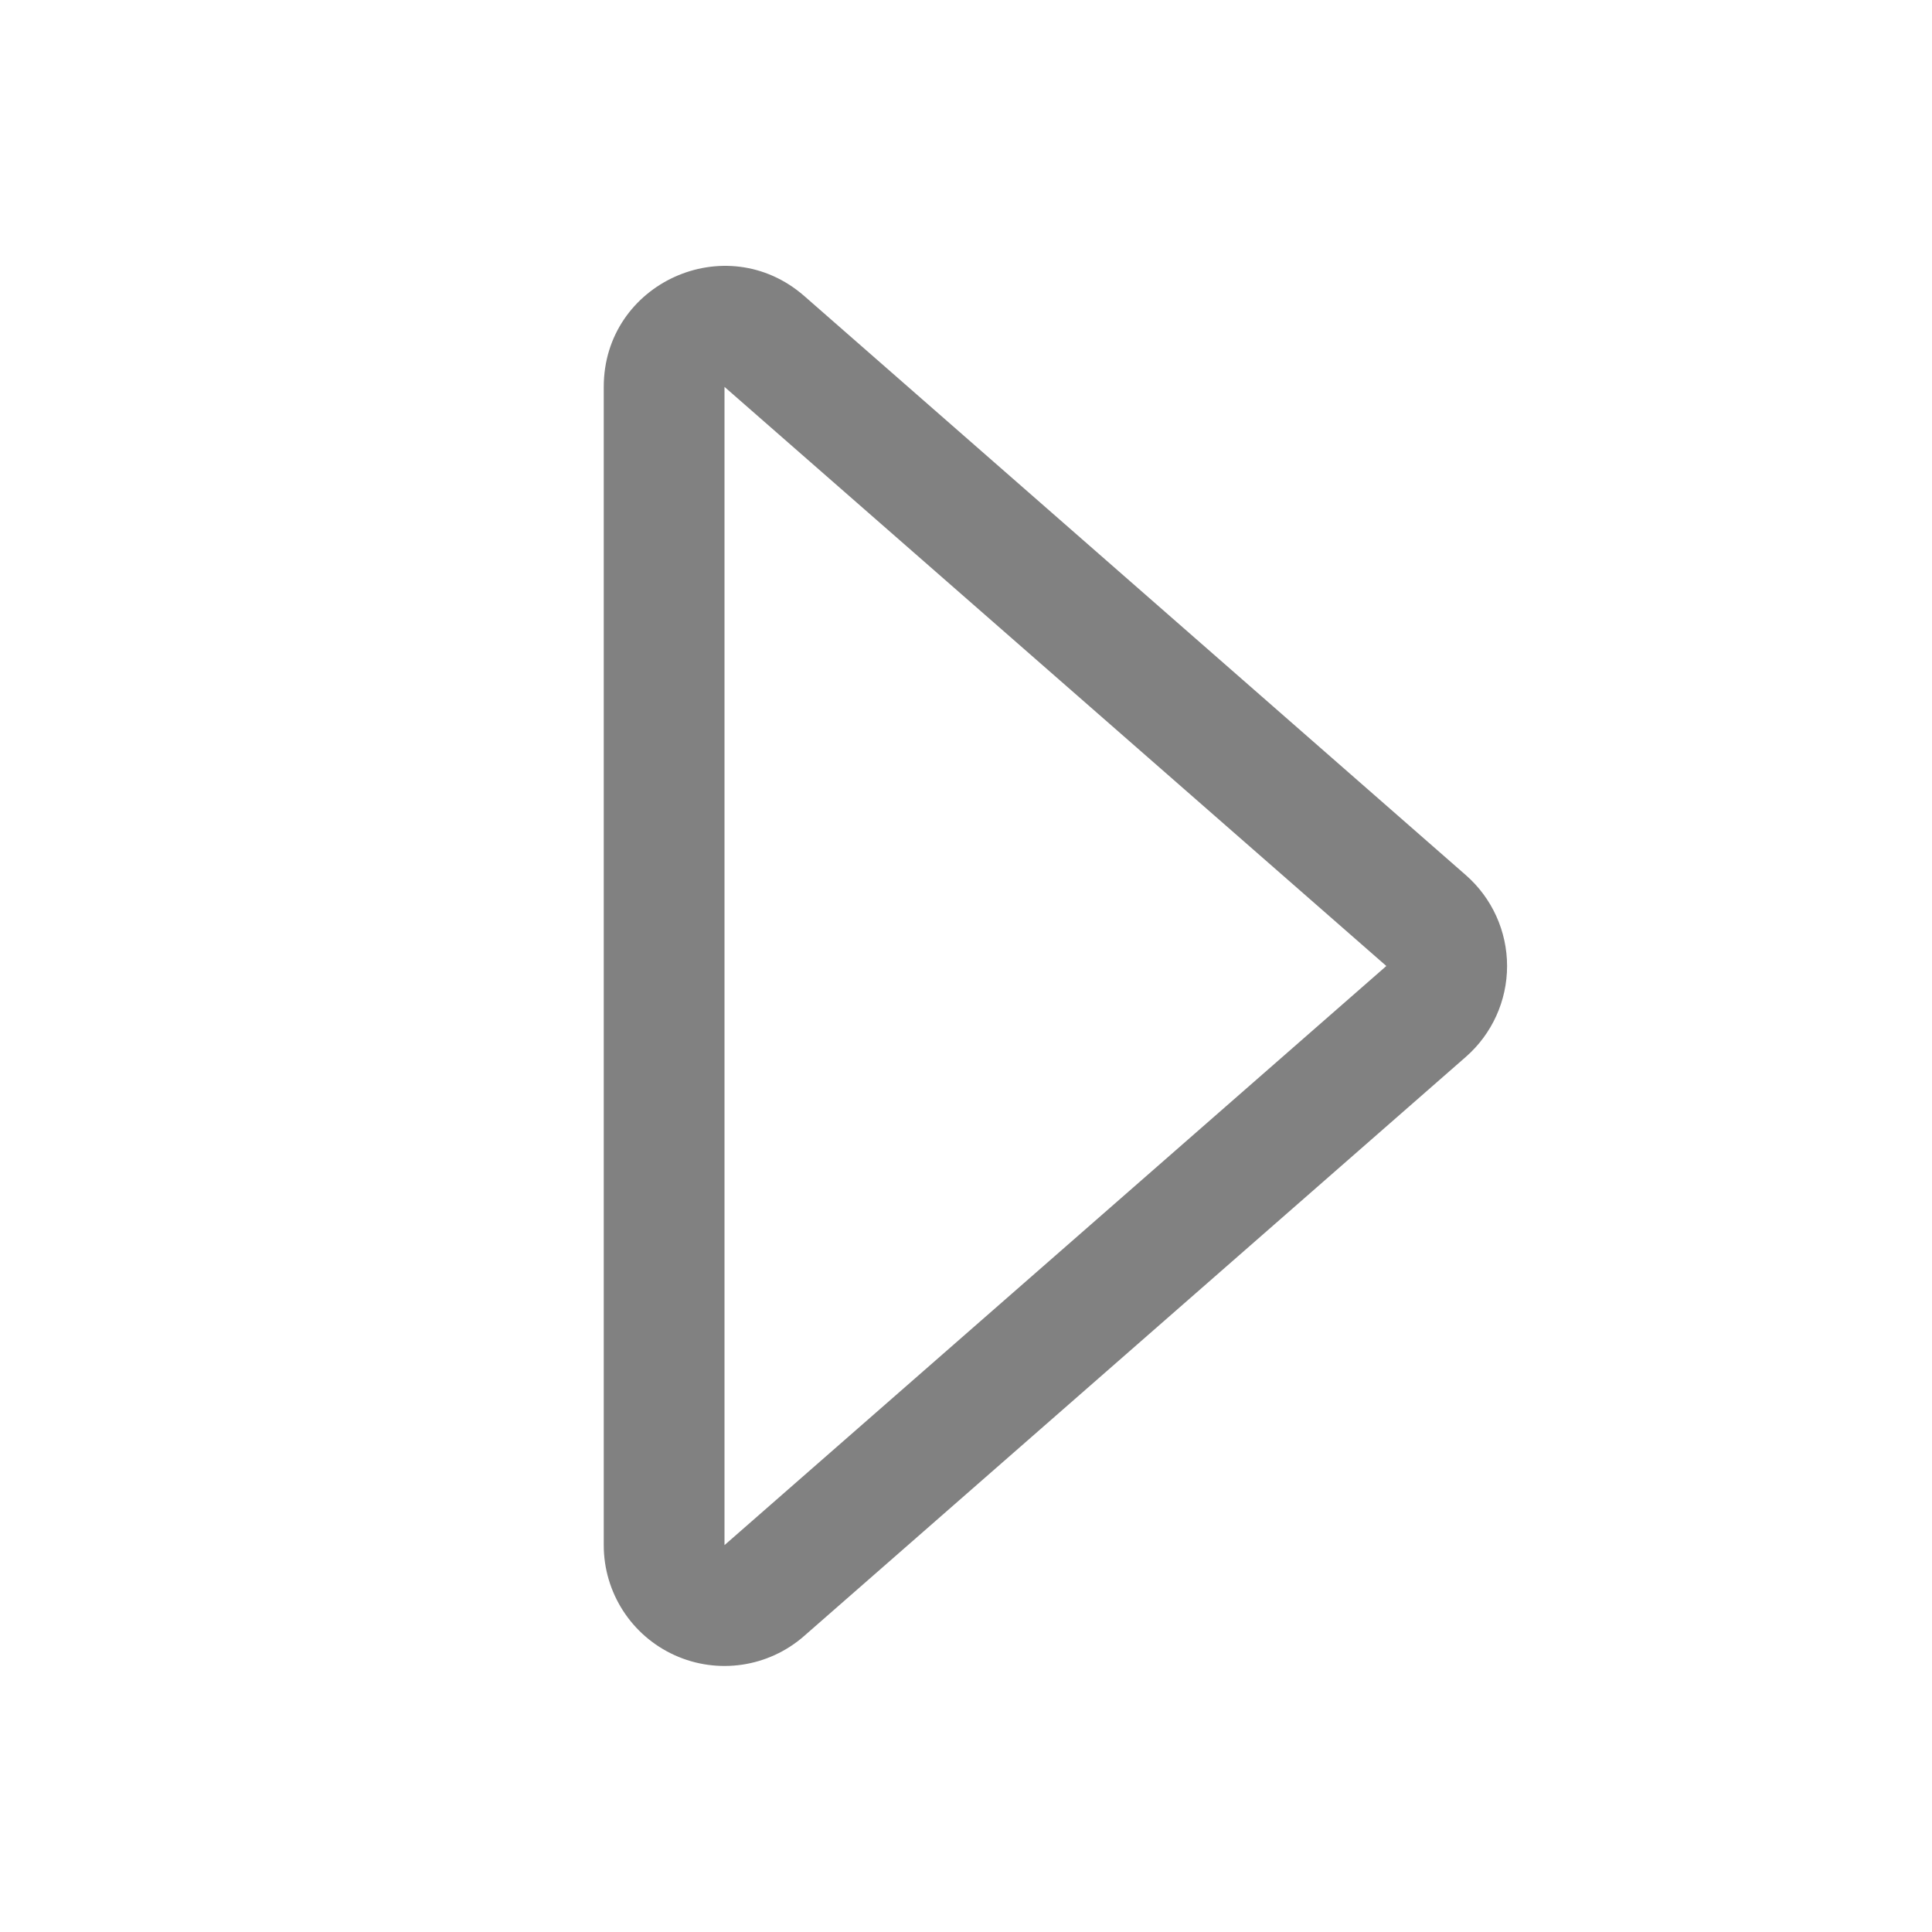
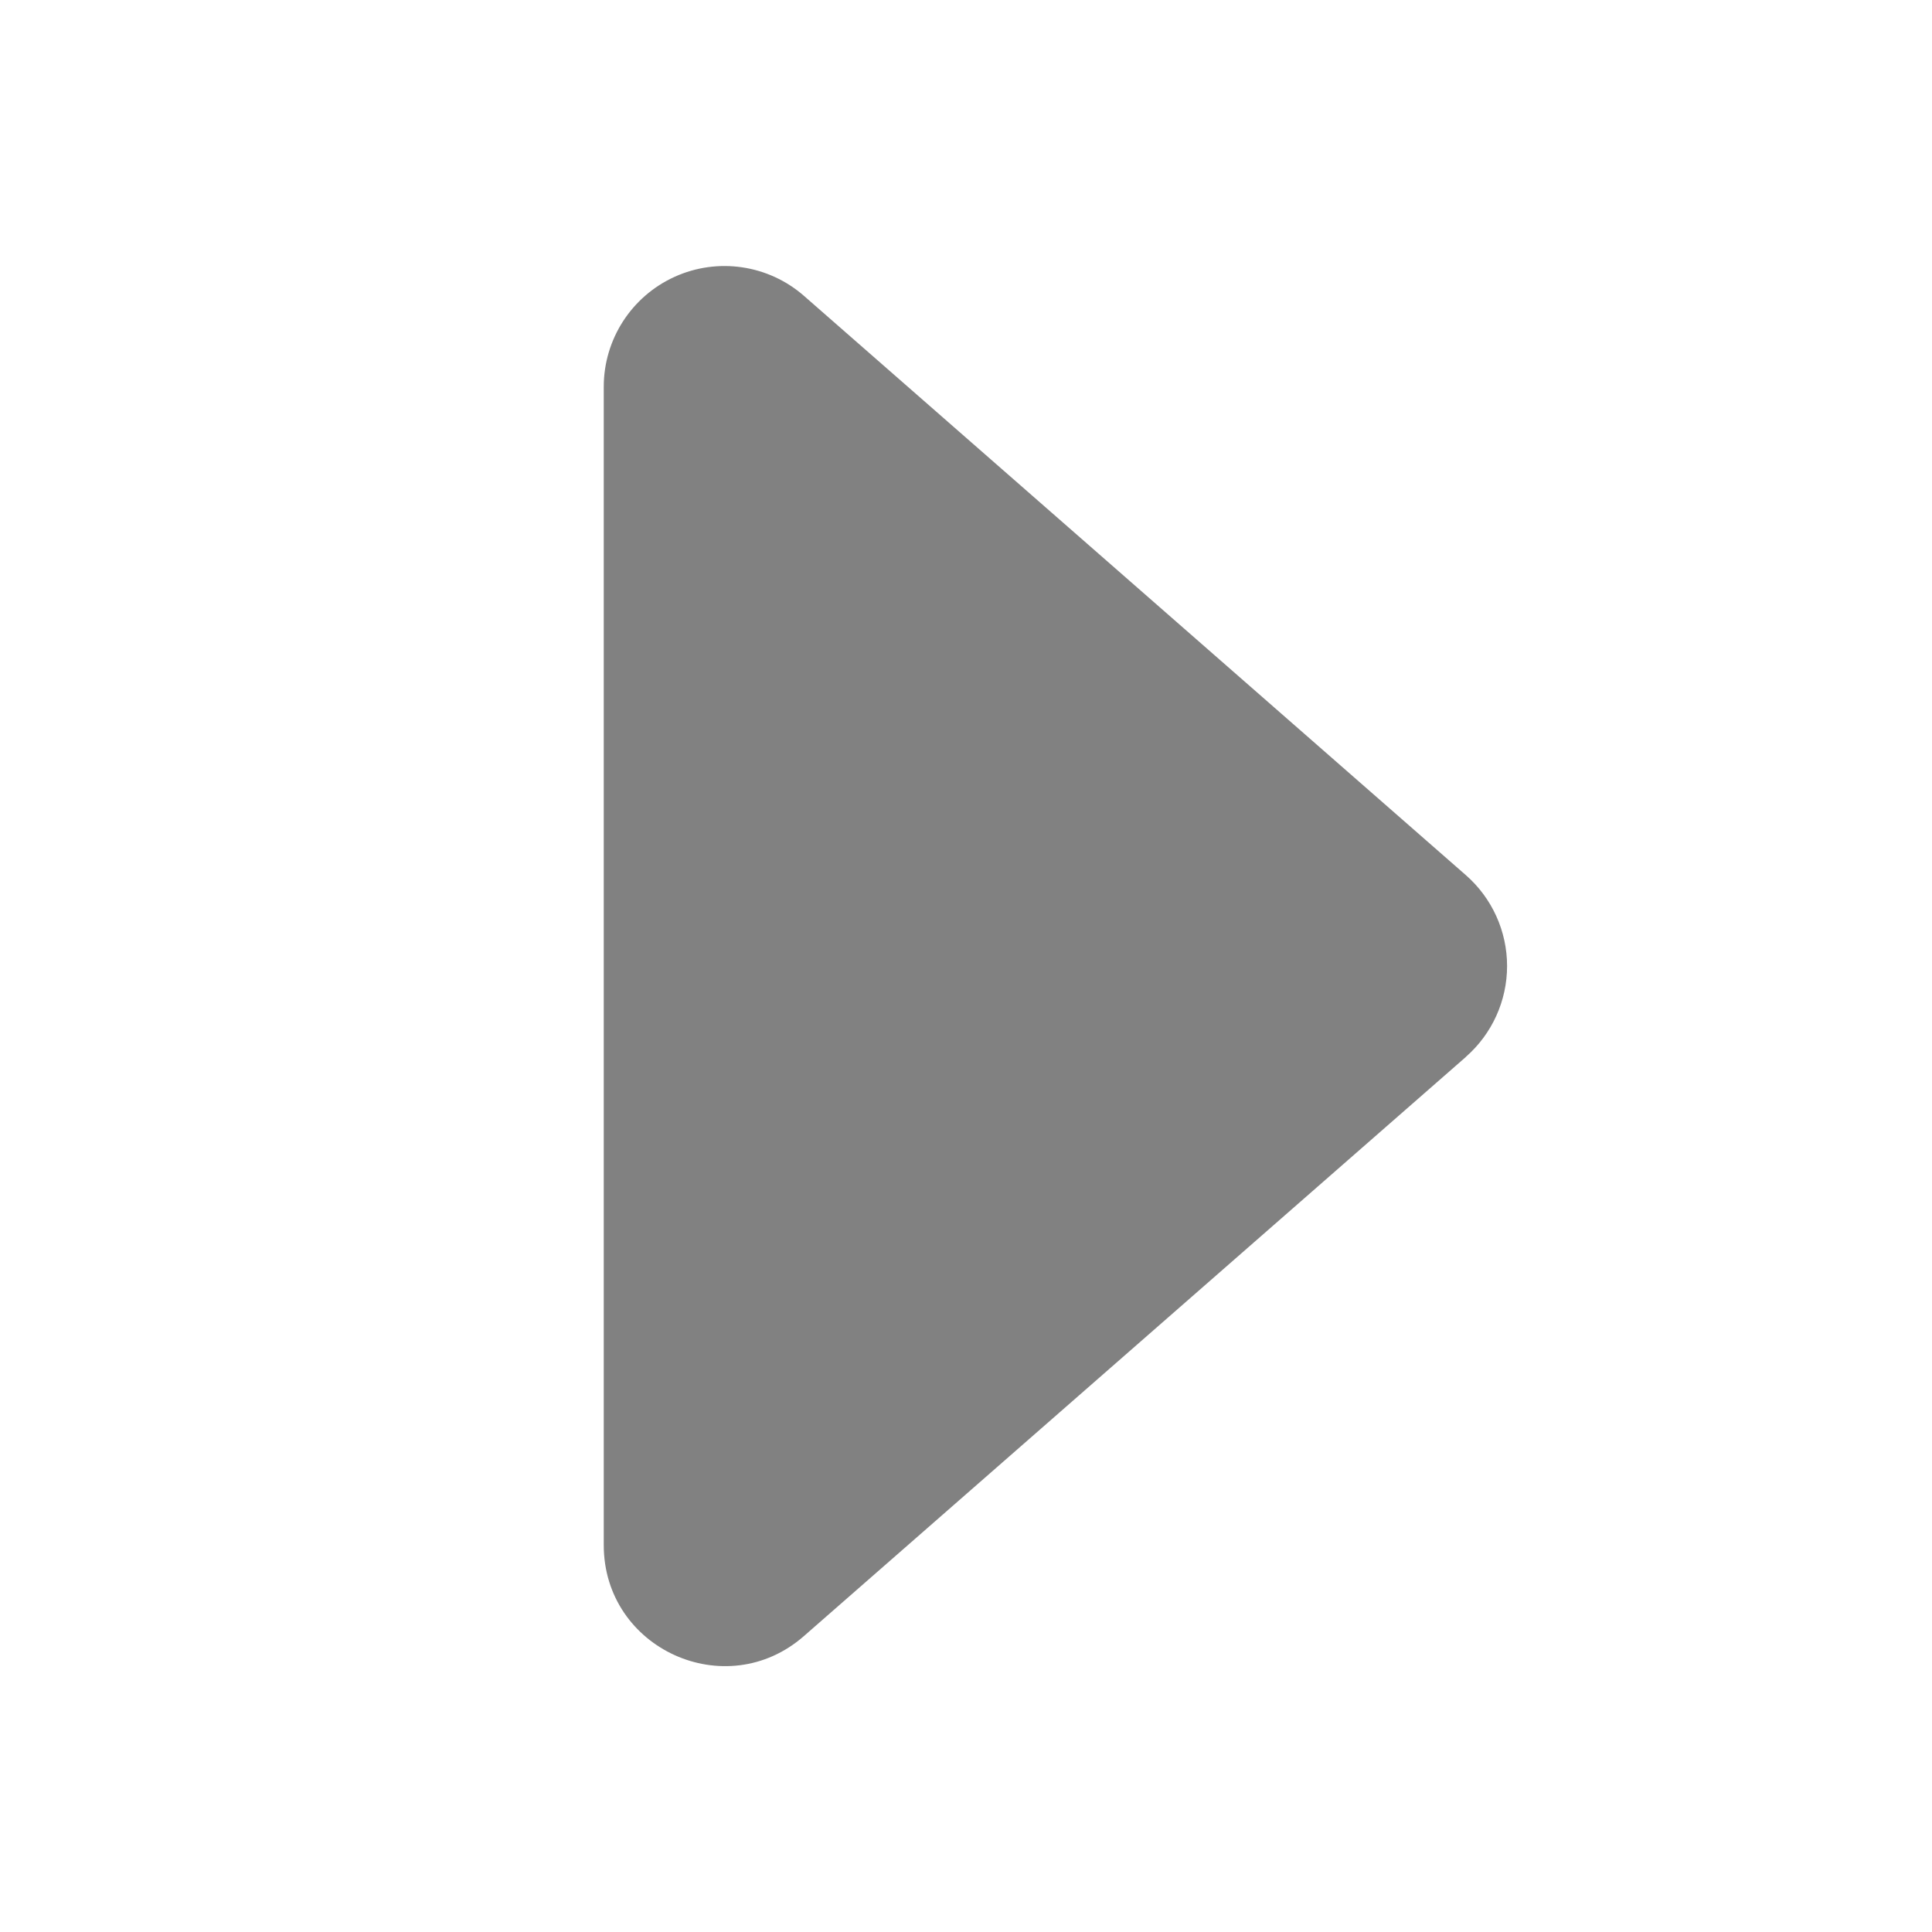
- <svg xmlns="http://www.w3.org/2000/svg" width="16" height="16" fill="#818181" class="bi bi-caret-right" viewBox="0 0 16 16">
-   <path d="M6 12.796V3.204L11.481 8zm.659.753 5.48-4.796a1 1 0 0 0 0-1.506L6.66 2.451C6.011 1.885 5 2.345 5 3.204v9.592a1 1 0 0 0 1.659.753" />
+ <svg xmlns="http://www.w3.org/2000/svg" width="16" height="16" fill="#818181" class="bi bi-caret-right-fill" viewBox="0 0 16 16">
+   <path d="m12.14 8.753-5.482 4.796c-.646.566-1.658.106-1.658-.753V3.204a1 1 0 0 1 1.659-.753l5.48 4.796a1 1 0 0 1 0 1.506z" />
</svg>
